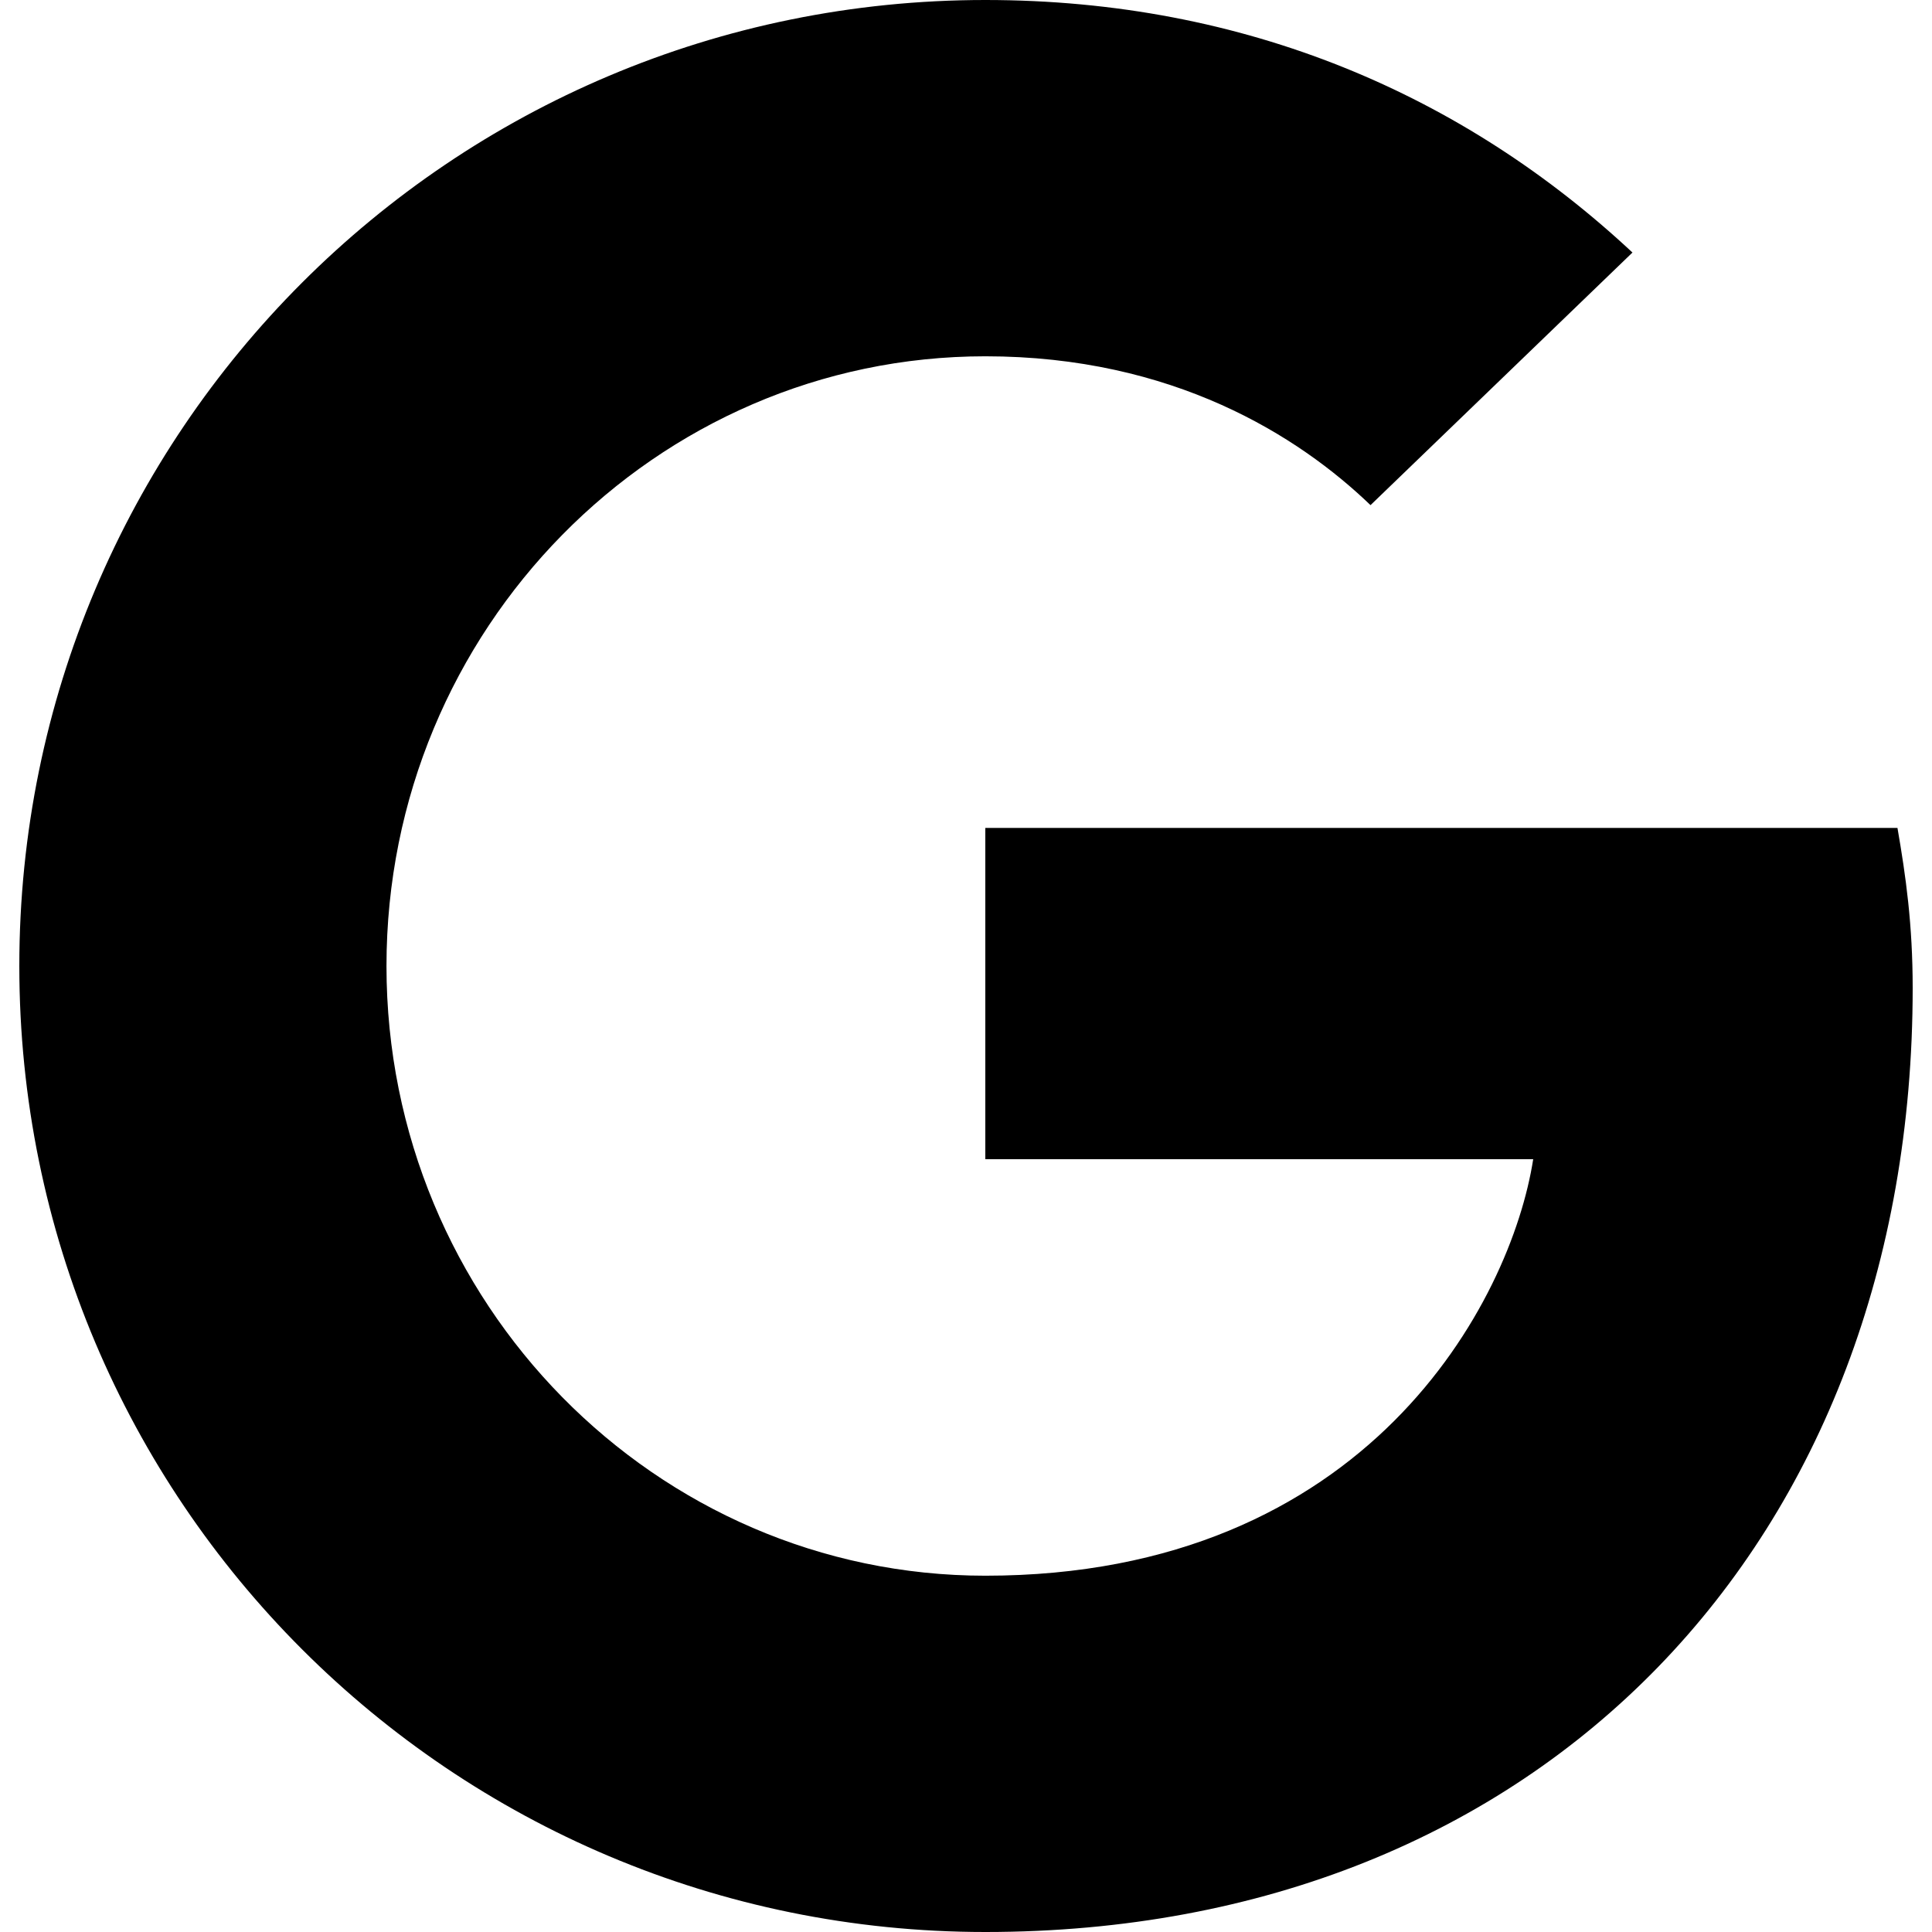
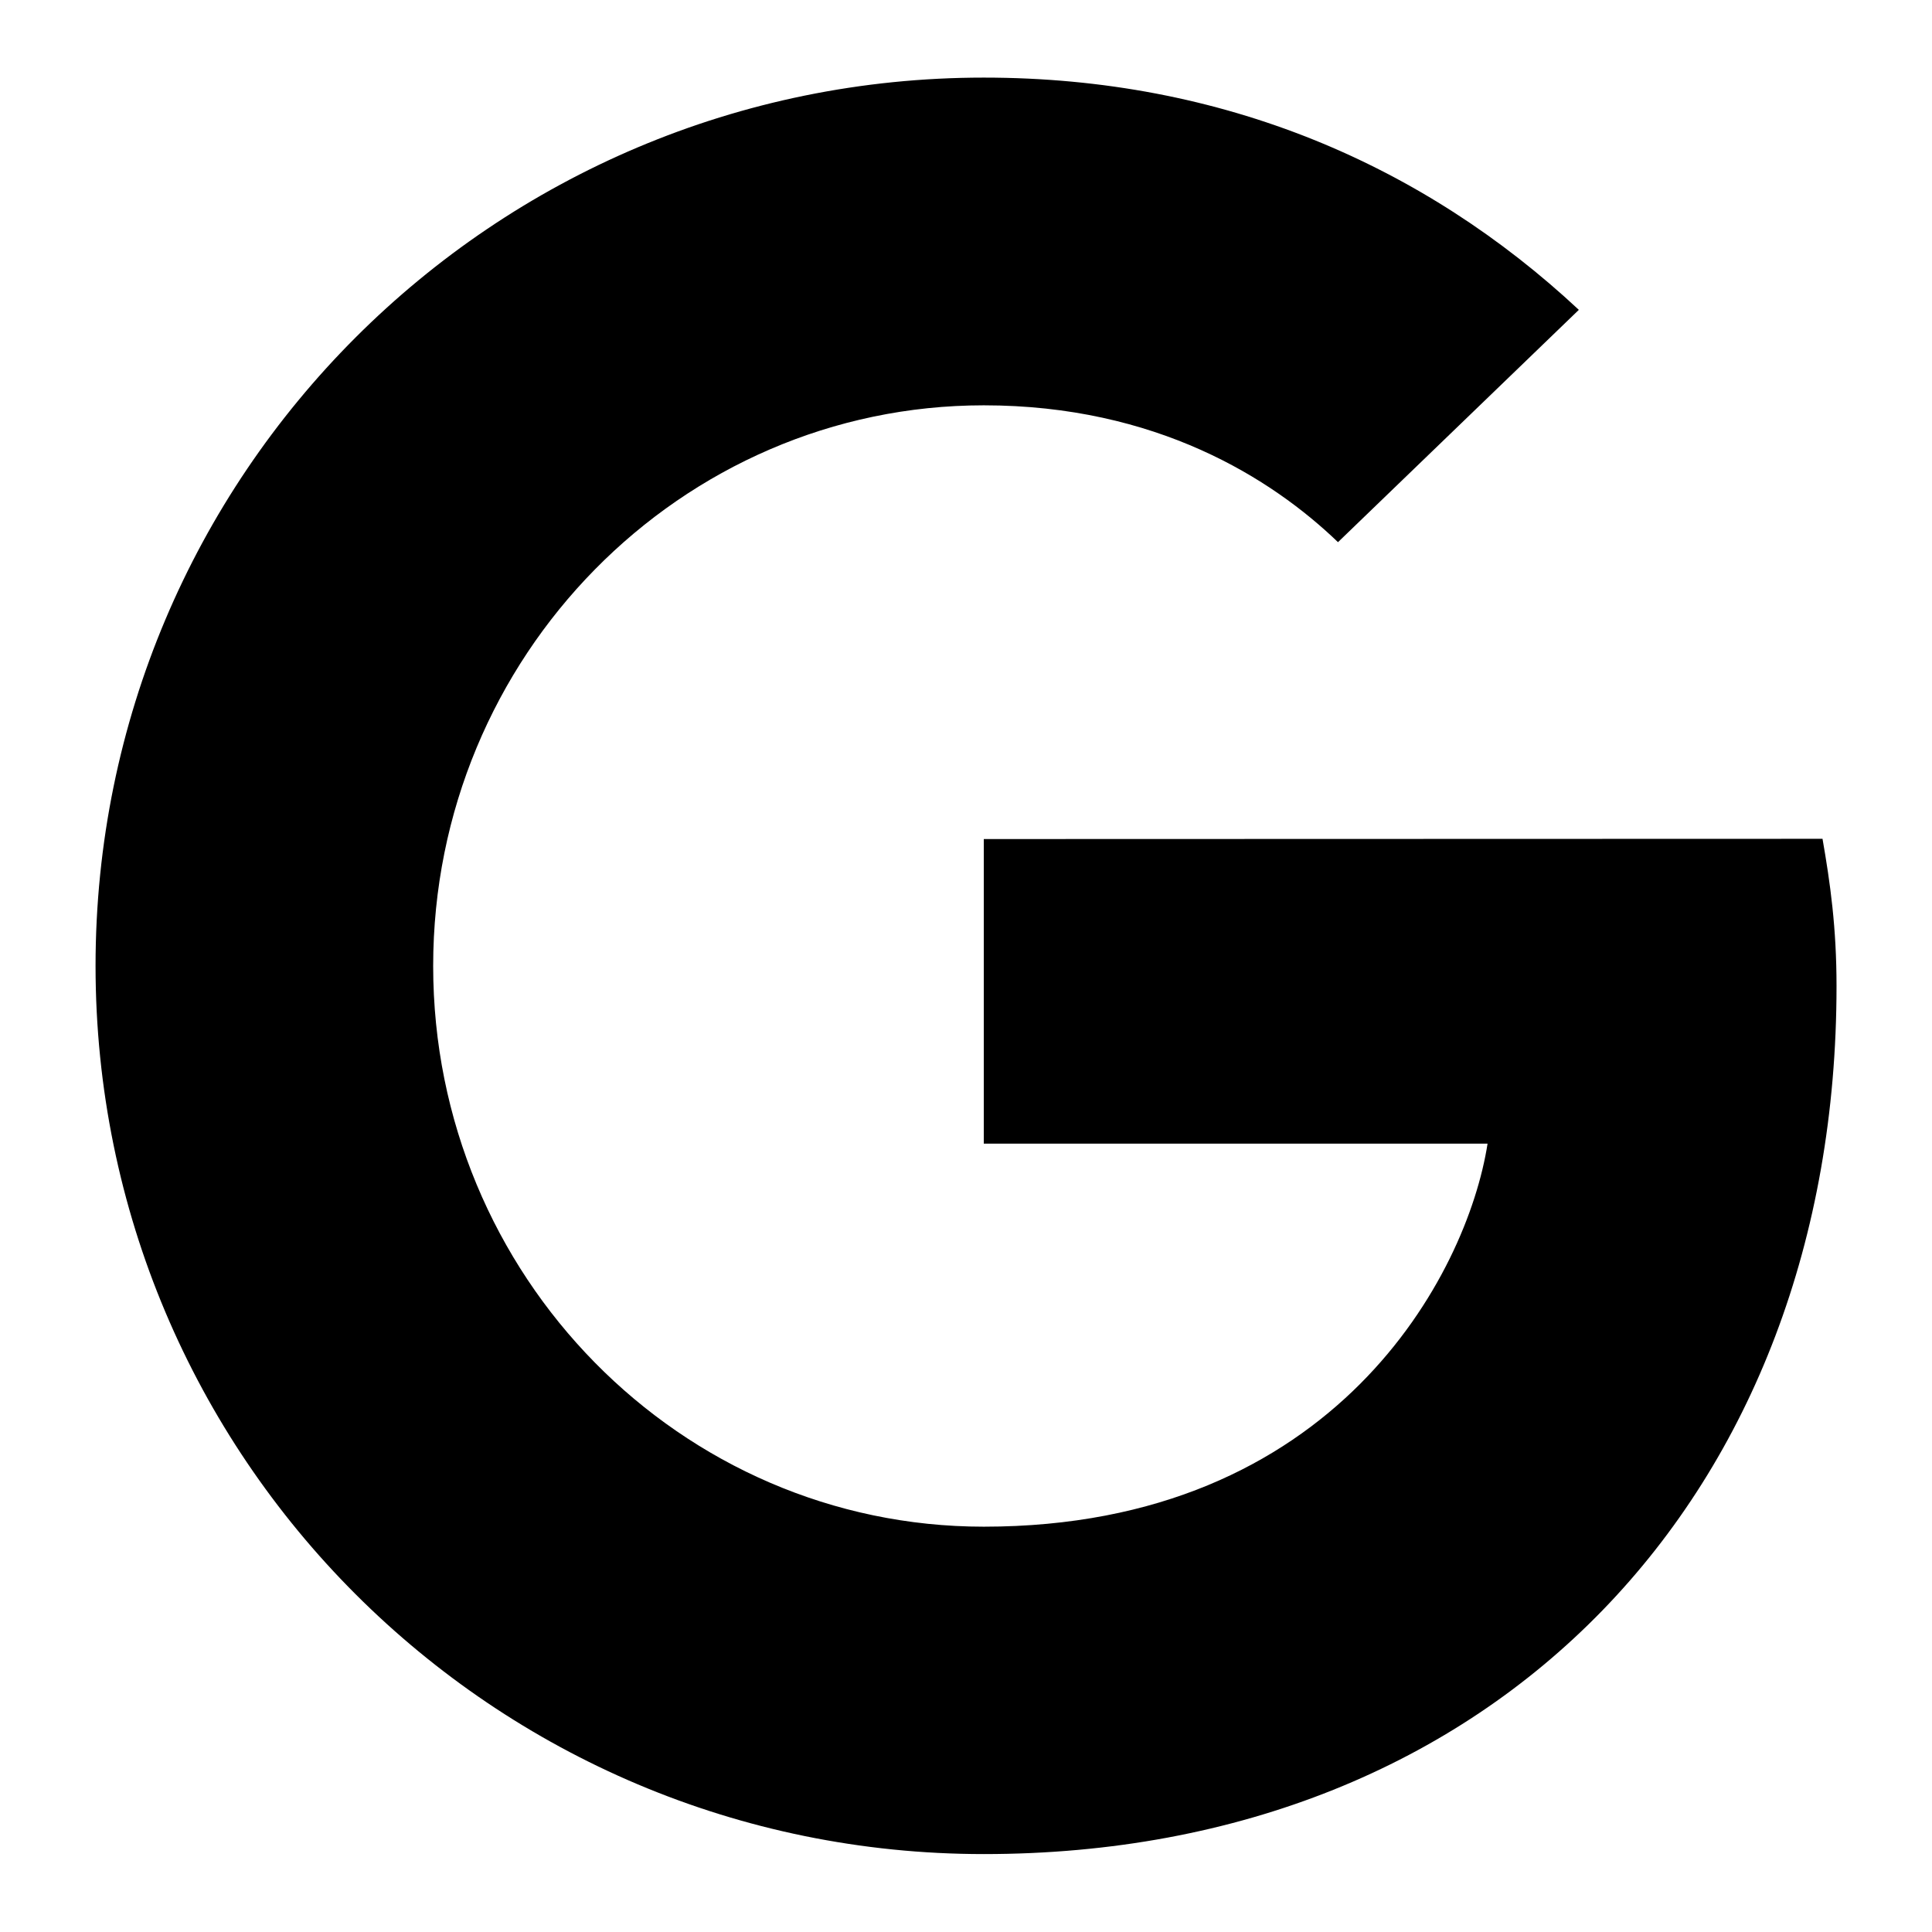
<svg xmlns="http://www.w3.org/2000/svg" viewBox="0 0 24 24">
-   <path d="m12.24 10.285v4.115h6.806c-.275 1.765-2.056 5.174-6.806 5.174-4.095 0-7.439-3.389-7.439-7.574s3.345-7.574 7.439-7.574c2.33 0 3.891.989 4.785 1.849l3.254-3.138c-2.09-1.951-4.8-3.137-8.039-3.137-6.635 0-12 5.365-12 12s5.365 12 12 12c6.926 0 11.52-4.869 11.52-11.726 0-.788-.085-1.39-.189-1.989z" />
+   <path d="m12.221 10.423v3.784h6.258c-.253 1.623-1.891 4.758-6.258 4.758-3.766 0-6.84-3.116-6.84-6.965 0-3.848 3.076-6.965 6.84-6.965 2.143 0 3.578.909 4.4 1.7l2.992-2.886c-1.922-1.794-4.414-2.885-7.392-2.885-6.101 0-11.034 4.933-11.034 11.034 0 6.101 4.933 11.034 11.034 11.034 6.369 0 10.593-4.477 10.593-10.783 0-.725-.078-1.278-.174-1.829z" fill-rule="evenodd" />
</svg>
